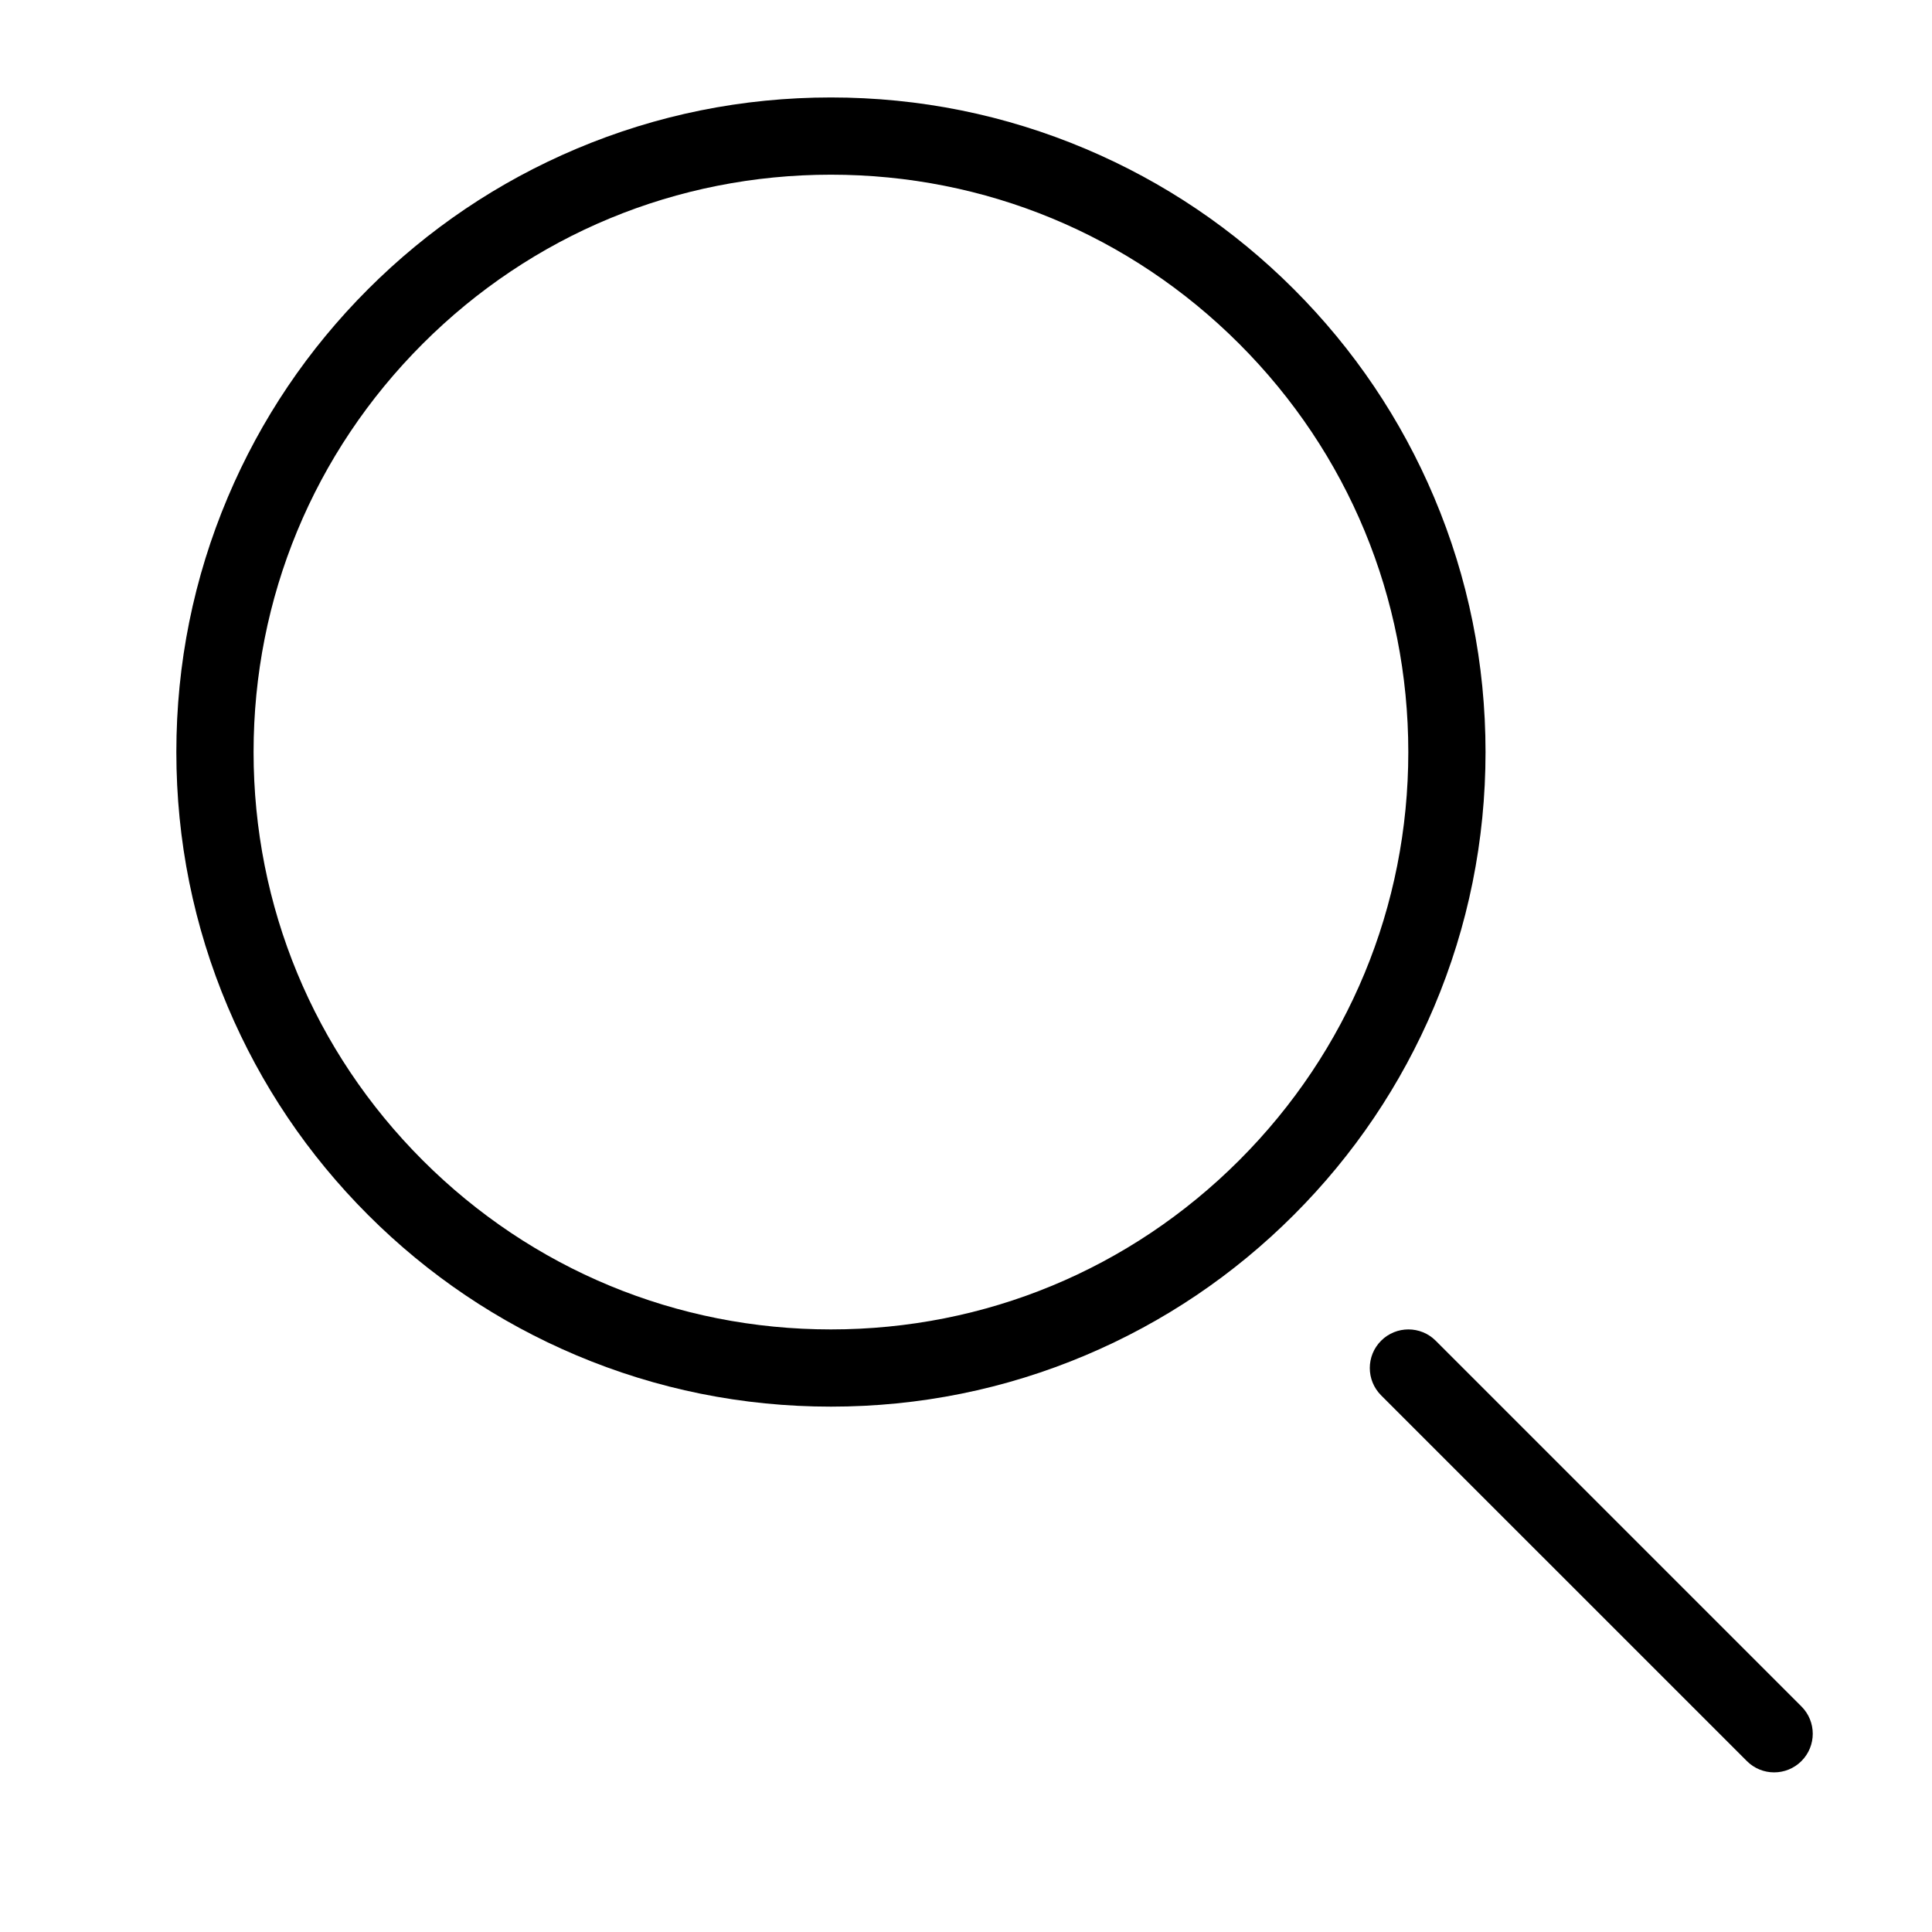
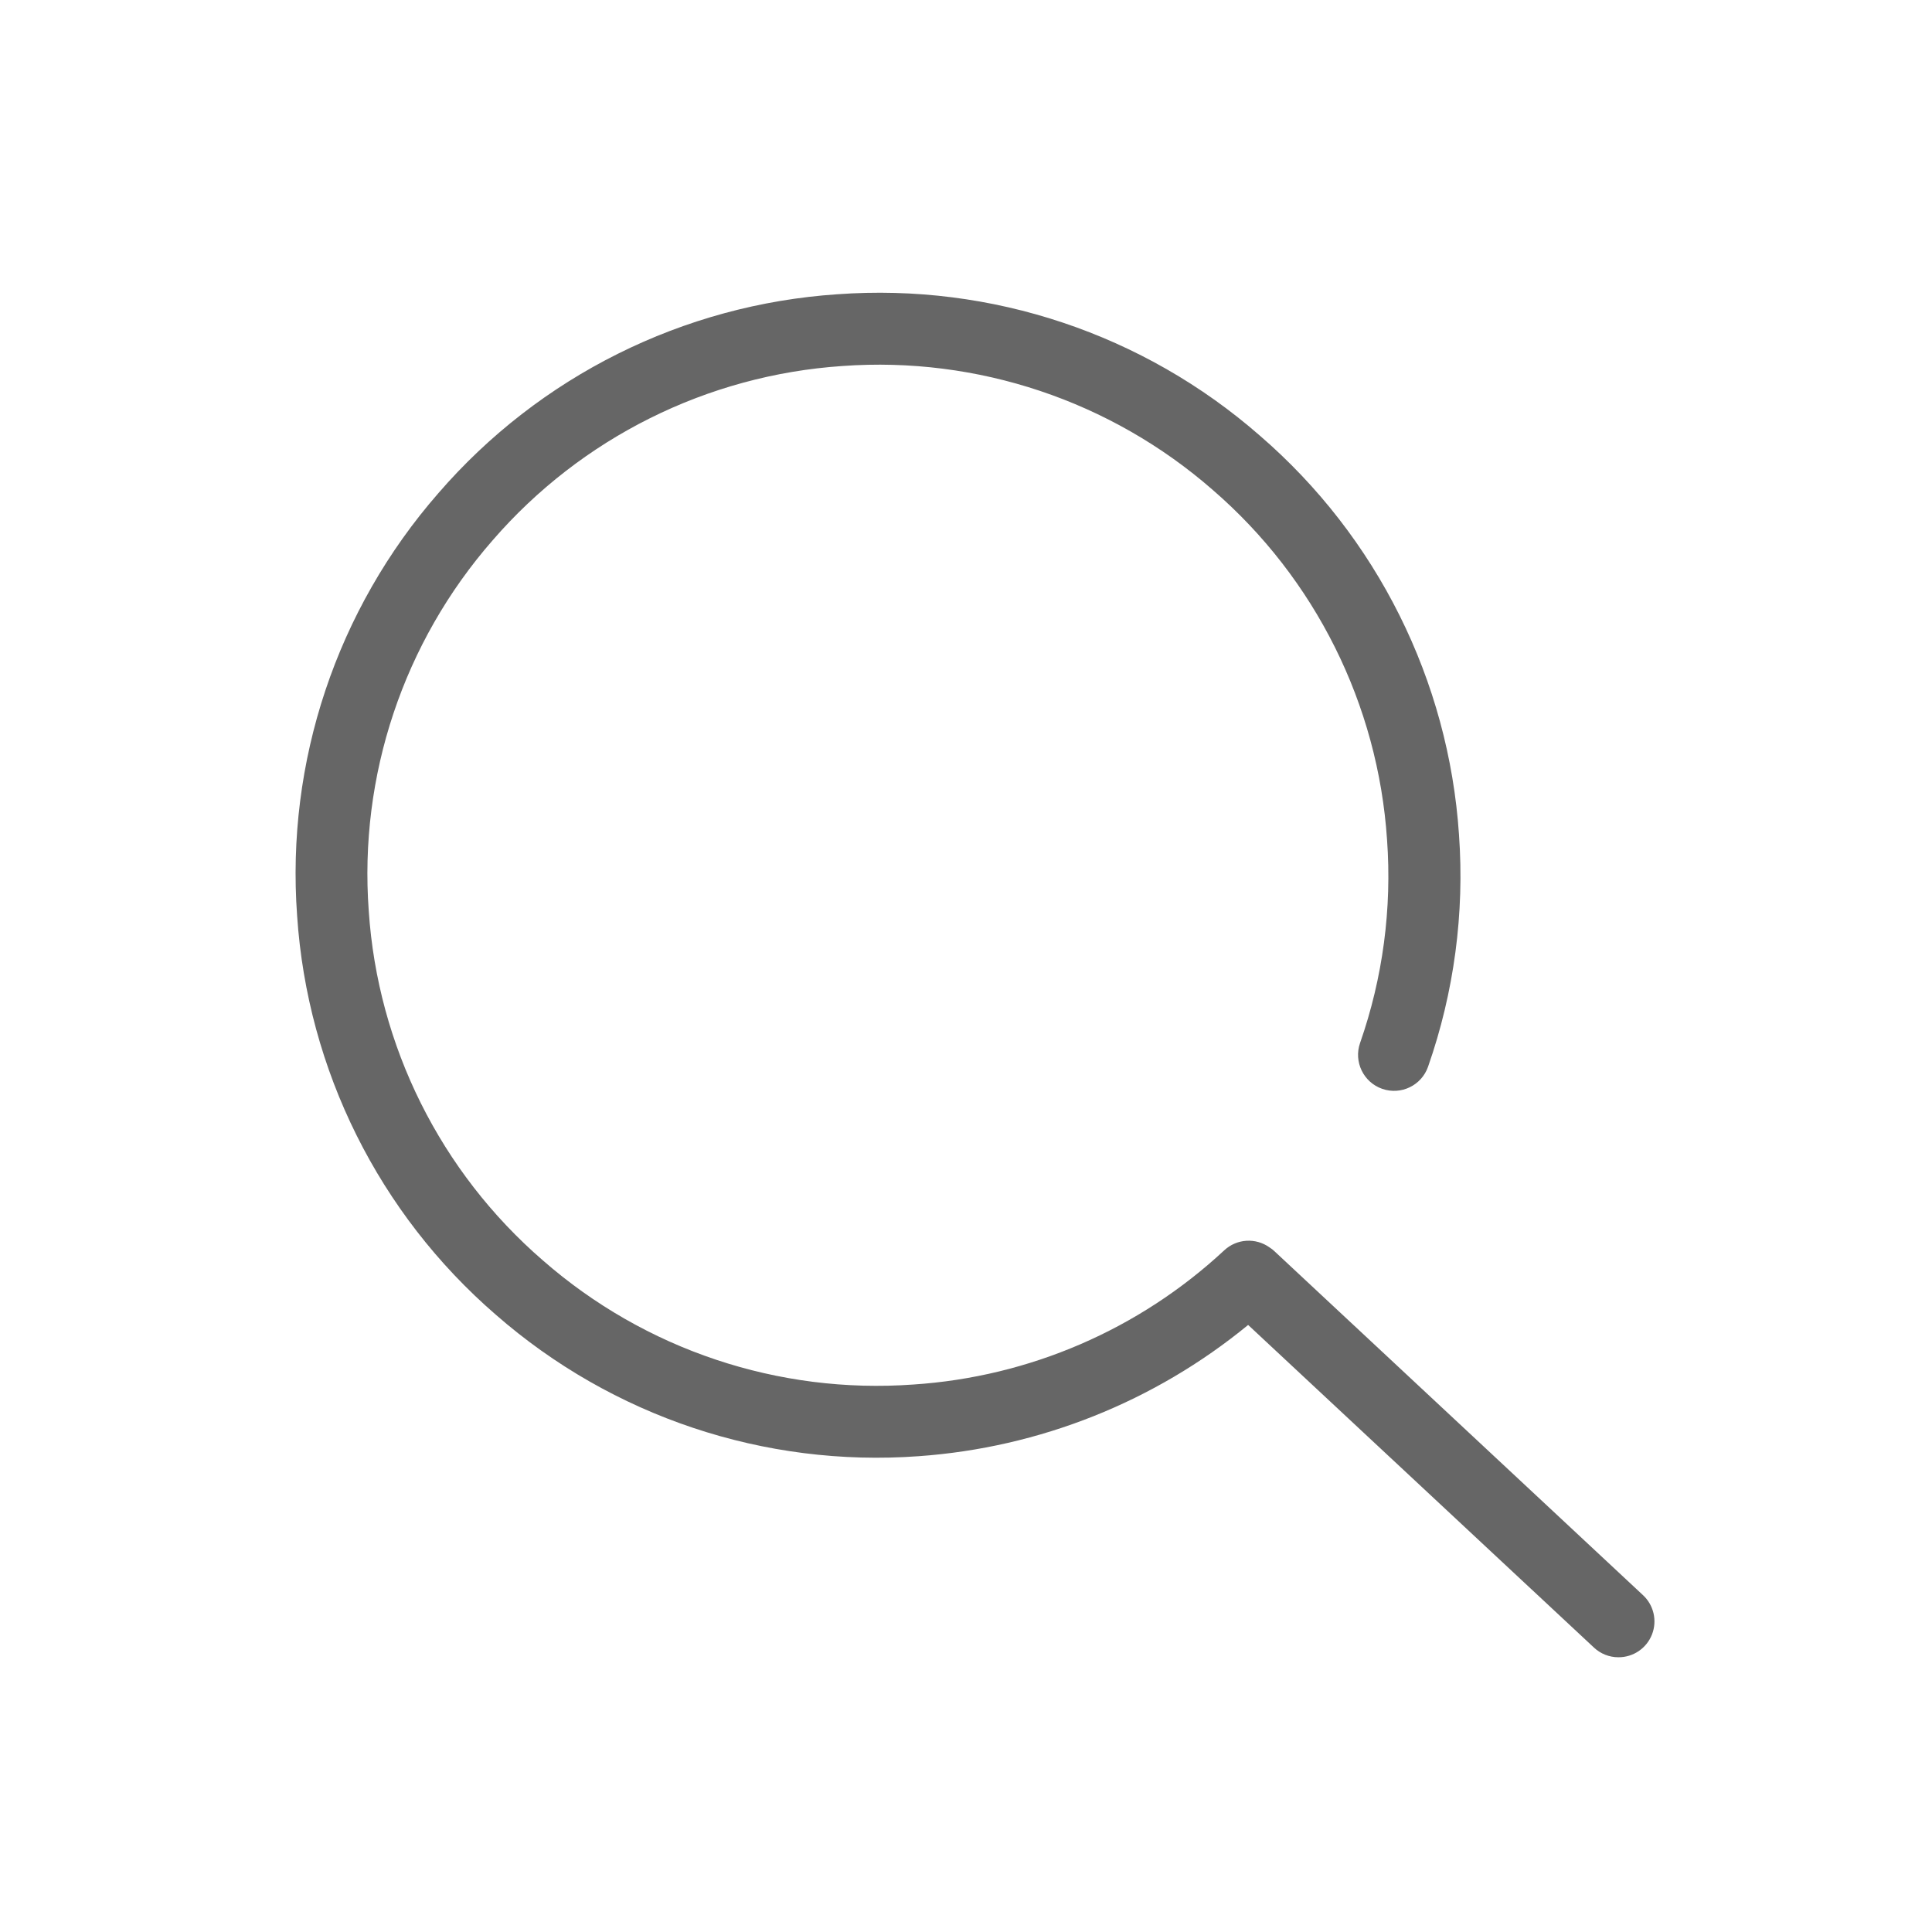
- <svg xmlns="http://www.w3.org/2000/svg" t="1631167143046" class="icon" viewBox="0 0 1024 1024" version="1.1" p-id="2969" width="200" height="200">
+ <svg xmlns="http://www.w3.org/2000/svg" t="1631949874259" class="icon" viewBox="0 0 1024 1024" version="1.1" p-id="2650" width="200" height="200">
  <defs>
    <style type="text/css" />
  </defs>
-   <path d="M760.09 263.551c-17.478-41.321-42.488-78.426-74.343-110.282s-68.961-56.865-110.282-74.343c-42.784-18.092-88.219-27.271-135.056-27.271-46.826 0-92.261 9.179-135.056 27.271-41.311 17.478-78.416 42.488-110.271 74.343s-56.865 68.961-74.343 110.282c-18.092 42.784-27.271 88.219-27.271 135.056 0 46.826 9.179 92.261 27.271 135.056 17.478 41.311 42.488 78.416 74.343 110.271s68.961 56.865 110.271 74.343c42.795 18.092 88.229 27.271 135.056 27.271 46.837 0 92.272-9.179 135.056-27.271 41.321-17.478 78.426-42.488 110.282-74.343s56.865-68.961 74.343-110.271c18.092-42.795 27.271-88.229 27.271-135.056C787.361 351.771 778.182 306.336 760.09 263.551zM656.798 614.986c-57.796 57.796-134.647 89.631-216.388 89.631s-158.582-31.835-216.378-89.631c-57.796-57.786-89.631-134.636-89.631-216.378s31.835-158.592 89.631-216.388 134.636-89.631 216.378-89.631 158.592 31.835 216.388 89.631c57.796 57.796 89.631 134.647 89.631 216.388S714.594 557.199 656.798 614.986z" p-id="2970" />
-   <path d="M954.805 933.397c-3.991 4.001-9.23 5.997-14.47 5.997s-10.479-1.995-14.47-5.997l-193.855-193.845c-7.982-7.992-7.982-20.947 0-28.939 8.002-7.992 20.957-7.992 28.949 0l193.845 193.845C962.797 912.45 962.797 925.405 954.805 933.397z" p-id="2971" />
+   <path d="M857.759 878.38a18.891 18.891 0 0 1-12.924-5.12l-183.296-171.008a309.742 309.742 0 0 1-174.61 69.561 306.6 306.6 0 0 1-224.115-74.964 306.6 306.6 0 0 1-105.331-211.438 306.494 306.494 0 0 1 74.858-224.009 306.706 306.706 0 0 1 211.474-105.437 306.317 306.317 0 0 1 223.974 74.964 306.494 306.494 0 0 1 105.507 211.438 306.247 306.247 0 0 1-16.384 122.986 19.068 19.068 0 0 1-36.052-12.535 268.076 268.076 0 0 0 14.301-107.802 268.676 268.676 0 0 0-92.337-185.309 268.782 268.782 0 0 0-196.361-65.713 269.135 269.135 0 0 0-185.379 92.407 268.535 268.535 0 0 0-65.642 196.361 268.57 268.57 0 0 0 92.372 185.344 268.712 268.712 0 0 0 196.361 65.713 267.652 267.652 0 0 0 164.687-71.115 18.997 18.997 0 0 1 24.011-1.554 16.102 16.102 0 0 1 2.754 2.154l195.09 182.06a18.997 18.997 0 0 1-12.959 33.015z" fill="#666666" p-id="2651" />
</svg>
